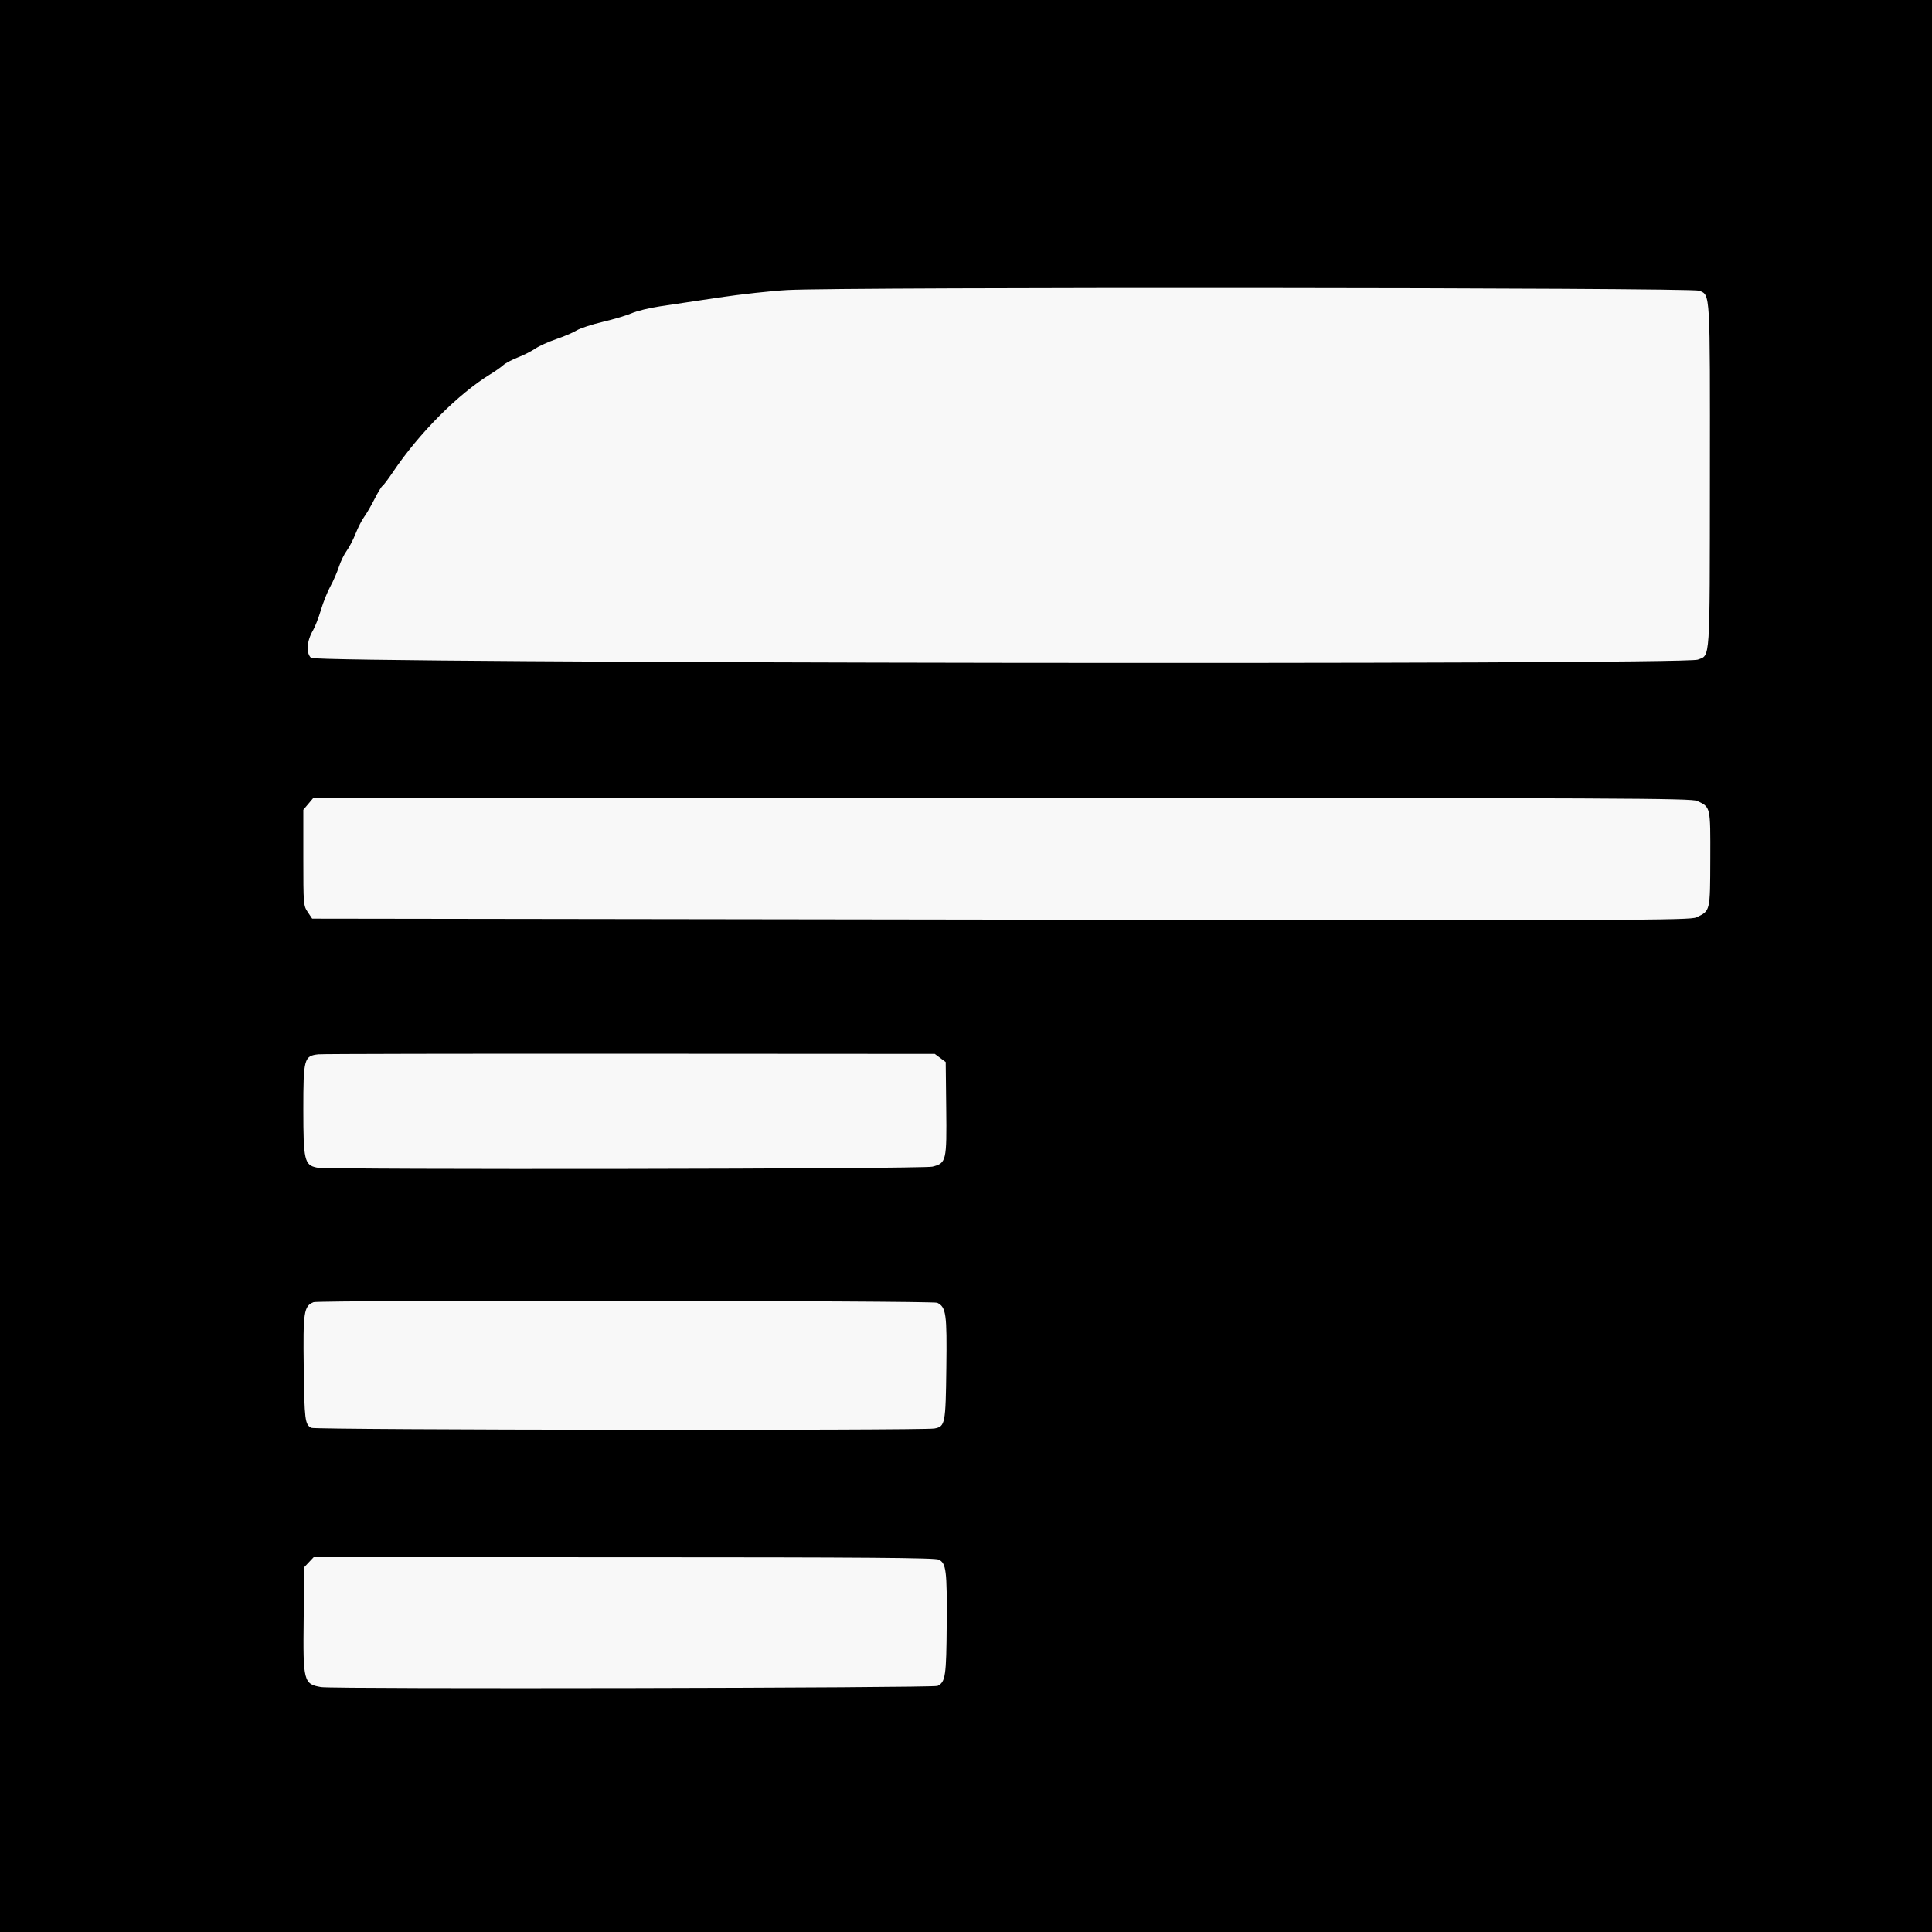
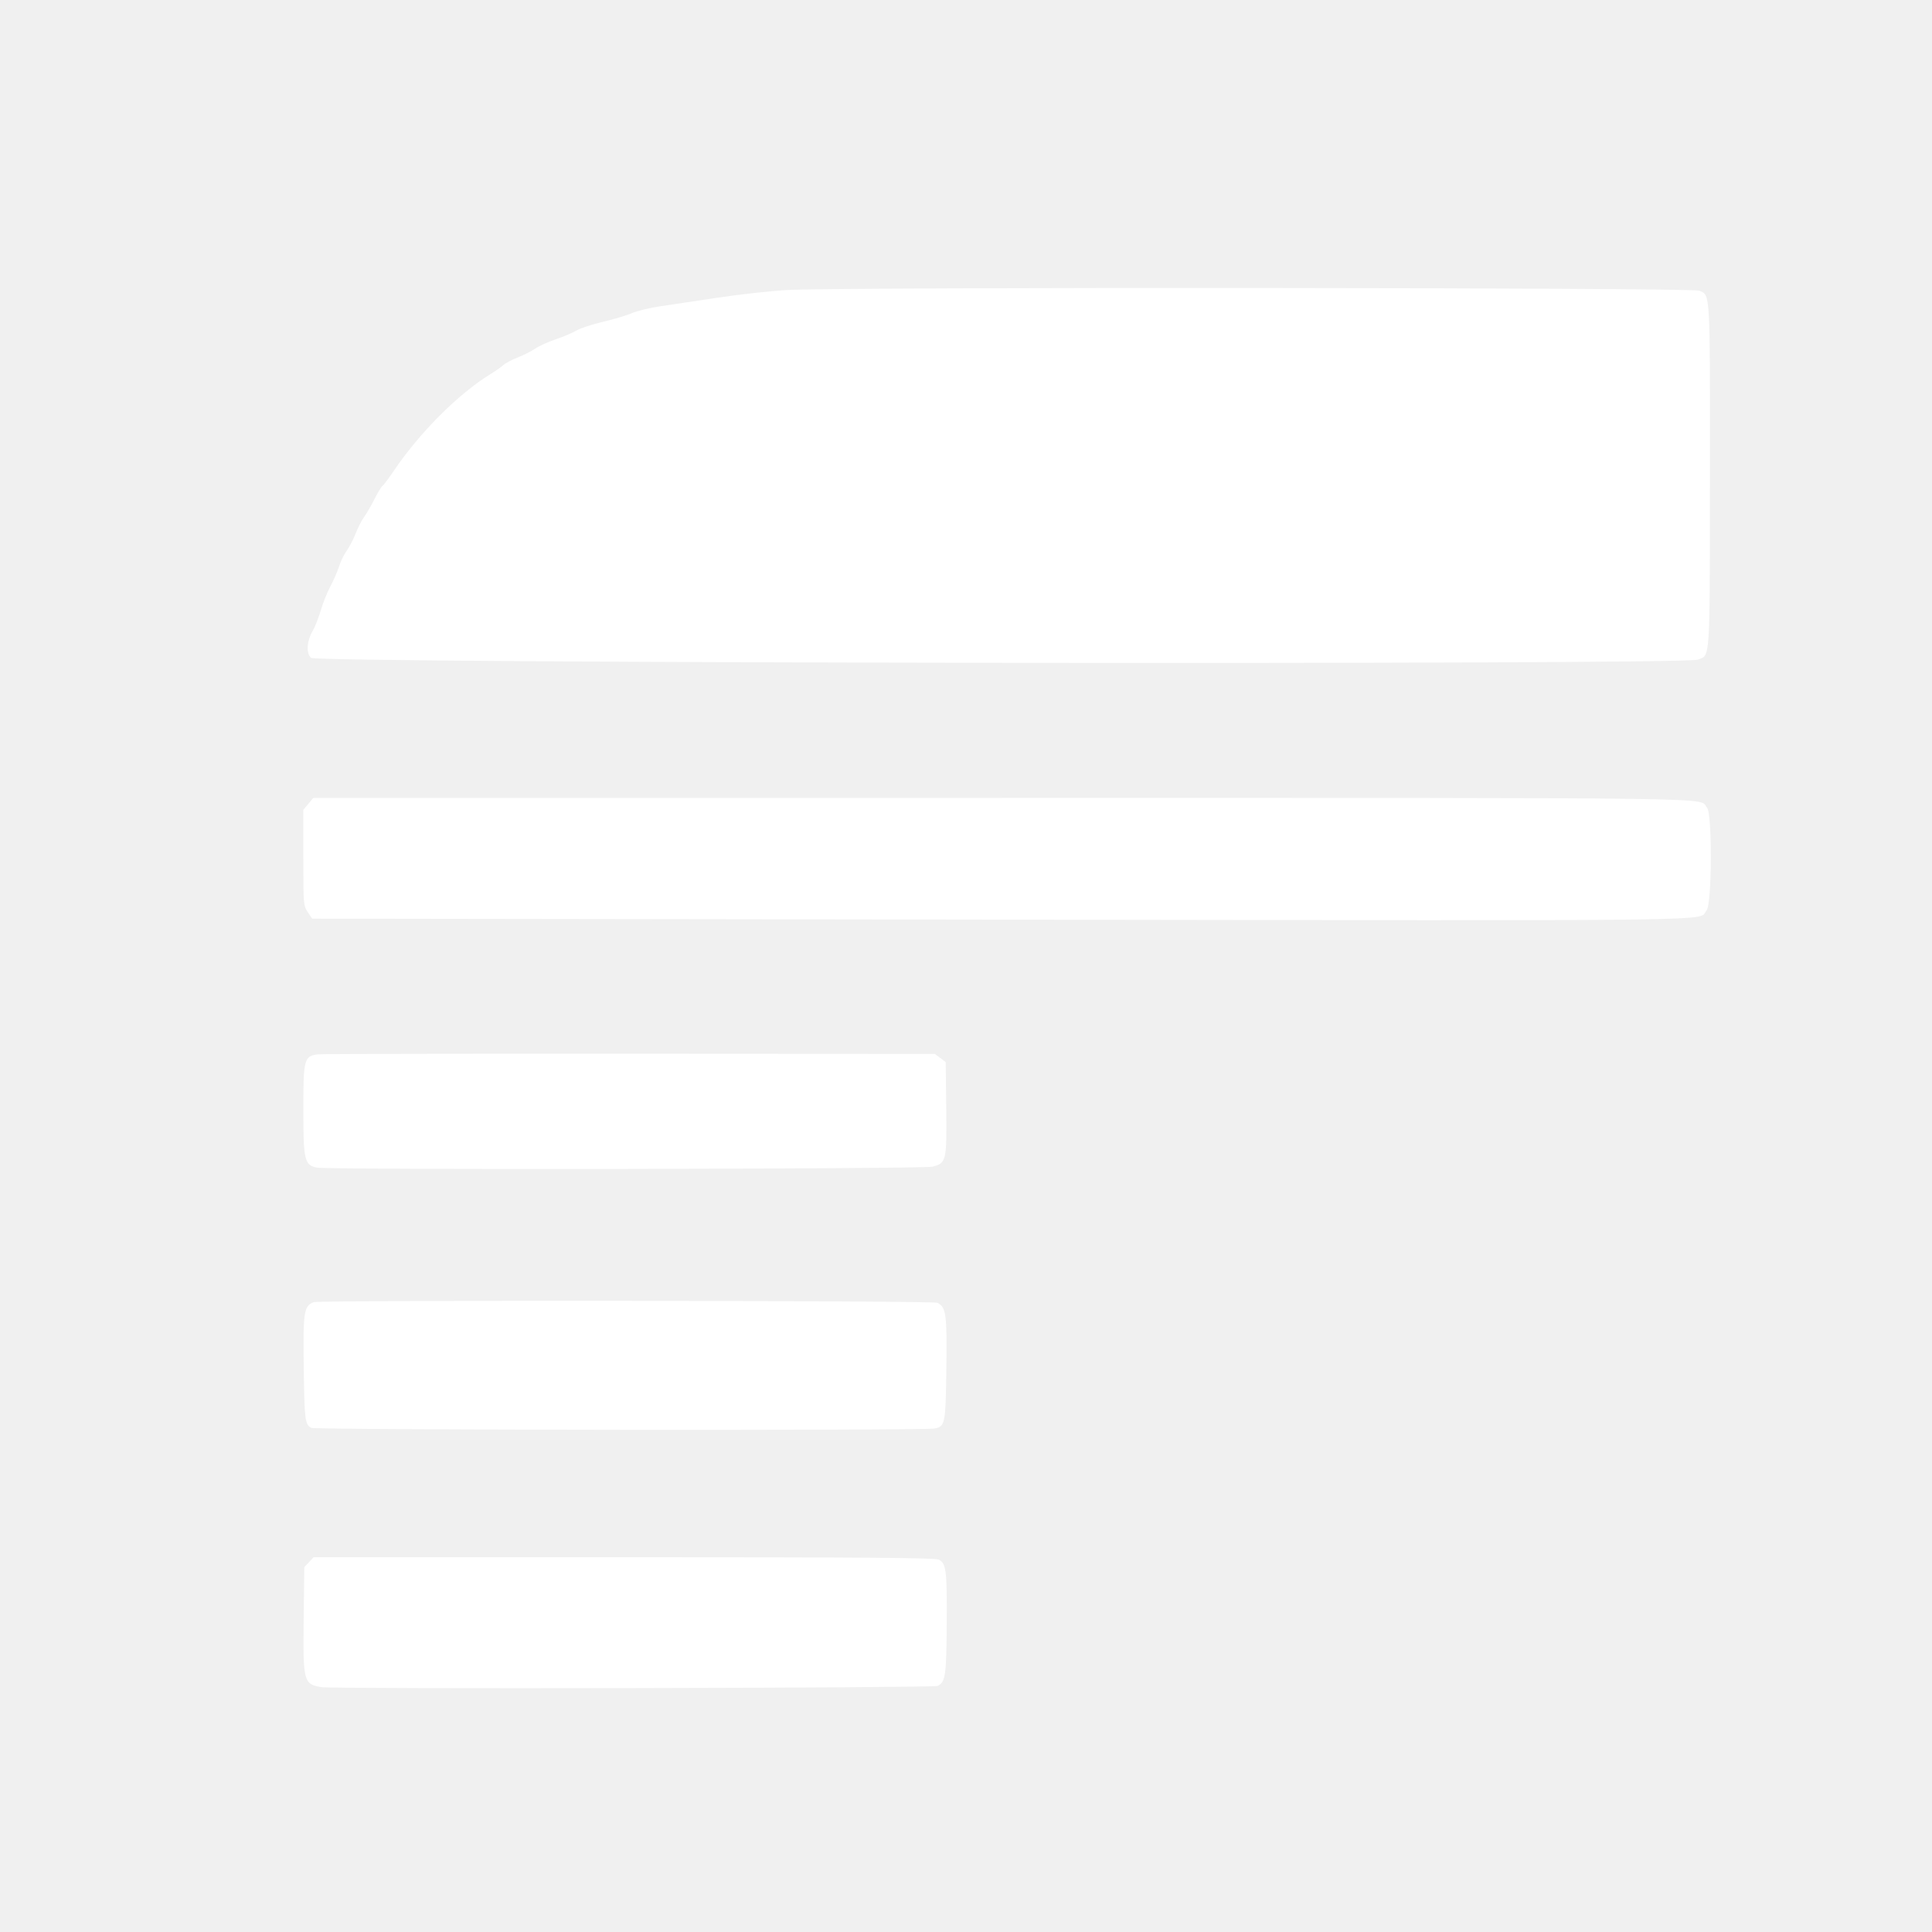
<svg xmlns="http://www.w3.org/2000/svg" version="1.1" width="400" height="400">
+   <style>path { fill: #fff; } @media (prefers-color-scheme: light) { path { fill: #000; } }</style>
  <g id="svgg">
-     <path id="path0" d="M163.026 60.044 C 159.740 60.223,153.350 60.923,148.826 61.600 C 144.302 62.278,138.819 63.098,136.643 63.422 C 134.467 63.747,131.857 64.380,130.843 64.829 C 129.829 65.278,127.126 66.088,124.836 66.629 C 122.547 67.170,120.086 67.976,119.368 68.420 C 118.650 68.863,116.750 69.673,115.145 70.219 C 113.540 70.765,111.591 71.647,110.813 72.180 C 110.036 72.713,108.410 73.534,107.200 74.005 C 105.990 74.475,104.640 75.190,104.200 75.592 C 103.760 75.995,102.564 76.837,101.542 77.462 C 94.876 81.543,86.774 89.671,81.389 97.681 C 80.397 99.155,79.405 100.473,79.184 100.610 C 78.963 100.746,78.221 101.970,77.535 103.329 C 76.849 104.688,75.891 106.340,75.406 107.000 C 74.921 107.660,74.122 109.220,73.629 110.467 C 73.137 111.714,72.304 113.317,71.778 114.029 C 71.253 114.741,70.526 116.241,70.163 117.362 C 69.800 118.483,69.008 120.300,68.402 121.400 C 67.797 122.500,66.914 124.702,66.441 126.293 C 65.968 127.884,65.226 129.788,64.793 130.523 C 63.509 132.699,63.334 135.235,64.401 136.201 C 65.649 137.330,348.533 137.698,351.505 136.575 C 354.122 135.585,353.993 137.534,354.024 98.726 C 354.055 60.036,354.118 61.143,351.815 60.181 C 350.249 59.526,174.866 59.399,163.026 60.044 M63.836 166.431 L 62.800 167.661 62.800 177.572 C 62.800 187.237,62.823 187.515,63.716 188.841 L 64.632 190.200 207.216 190.400 C 363.222 190.619,351.251 190.777,353.338 188.469 C 354.441 187.249,354.522 168.440,353.429 167.233 C 351.452 165.047,362.427 165.200,207.475 165.200 L 64.871 165.200 63.836 166.431 M65.911 218.287 C 62.959 218.604,62.800 219.192,62.801 229.754 C 62.803 240.217,63.040 241.228,65.609 241.742 C 68.039 242.228,191.082 242.041,193.039 241.548 C 195.936 240.819,196.033 240.407,195.907 229.349 L 195.800 219.886 194.671 219.043 L 193.542 218.200 130.471 218.164 C 95.782 218.144,66.730 218.199,65.911 218.287 M64.921 269.602 C 62.907 270.420,62.731 271.593,62.886 283.136 C 63.032 294.048,63.142 294.927,64.447 295.625 C 65.282 296.072,191.101 296.205,193.463 295.762 C 195.693 295.343,195.787 294.869,195.933 283.200 C 196.075 271.964,195.889 270.640,194.050 269.723 C 193.148 269.274,66.022 269.154,64.921 269.602 M63.970 323.432 L 63.000 324.463 62.872 335.332 C 62.722 348.138,62.865 348.691,66.499 349.300 C 69.064 349.730,193.219 349.488,194.115 349.052 C 195.756 348.251,195.937 347.023,196.009 336.178 C 196.083 325.133,195.904 323.685,194.372 322.906 C 193.613 322.520,179.344 322.411,129.170 322.406 L 64.939 322.400 63.970 323.432 " stroke="none" fill="#f8f8f8" fill-rule="evenodd" />
-     <path id="path1" d="M0.000 200.000 L 0.000 400.000 200.000 400.000 L 400.000 400.000 400.000 200.000 L 400.000 0.000 200.000 0.000 L 0.000 0.000 0.000 200.000 M351.815 60.181 C 354.118 61.143,354.055 60.036,354.024 98.726 C 353.993 137.534,354.122 135.585,351.505 136.575 C 348.533 137.698,65.649 137.330,64.401 136.201 C 63.334 135.235,63.509 132.699,64.793 130.523 C 65.226 129.788,65.968 127.884,66.441 126.293 C 66.914 124.702,67.797 122.500,68.402 121.400 C 69.008 120.300,69.800 118.483,70.163 117.362 C 70.526 116.241,71.253 114.741,71.778 114.029 C 72.304 113.317,73.137 111.714,73.629 110.467 C 74.122 109.220,74.921 107.660,75.406 107.000 C 75.891 106.340,76.849 104.688,77.535 103.329 C 78.221 101.970,78.963 100.746,79.184 100.610 C 79.405 100.473,80.397 99.155,81.389 97.681 C 86.774 89.671,94.876 81.543,101.542 77.462 C 102.564 76.837,103.760 75.995,104.200 75.592 C 104.640 75.190,105.990 74.475,107.200 74.005 C 108.410 73.534,110.036 72.713,110.813 72.180 C 111.591 71.647,113.540 70.765,115.145 70.219 C 116.750 69.673,118.650 68.863,119.368 68.420 C 120.086 67.976,122.547 67.170,124.836 66.629 C 127.126 66.088,129.829 65.278,130.843 64.829 C 131.857 64.380,134.467 63.747,136.643 63.422 C 138.819 63.098,144.302 62.278,148.826 61.600 C 153.350 60.923,159.740 60.223,163.026 60.044 C 174.866 59.399,350.249 59.526,351.815 60.181 M351.403 165.828 C 354.181 167.146,354.135 166.942,354.104 177.831 C 354.073 188.771,354.120 188.571,351.200 189.943 C 349.907 190.550,338.915 190.585,207.216 190.400 L 64.632 190.200 63.716 188.841 C 62.823 187.515,62.800 187.237,62.800 177.572 L 62.800 167.661 63.836 166.431 L 64.871 165.200 207.475 165.200 C 336.262 165.200,350.207 165.261,351.403 165.828 M194.671 219.043 L 195.800 219.886 195.907 229.349 C 196.033 240.407,195.936 240.819,193.039 241.548 C 191.082 242.041,68.039 242.228,65.609 241.742 C 63.040 241.228,62.803 240.217,62.801 229.754 C 62.800 219.192,62.959 218.604,65.911 218.287 C 66.730 218.199,95.782 218.144,130.471 218.164 L 193.542 218.200 194.671 219.043 M194.050 269.723 C 195.889 270.640,196.075 271.964,195.933 283.200 C 195.787 294.869,195.693 295.343,193.463 295.762 C 191.101 296.205,65.282 296.072,64.447 295.625 C 63.142 294.927,63.032 294.048,62.886 283.136 C 62.731 271.593,62.907 270.420,64.921 269.602 C 66.022 269.154,193.148 269.274,194.050 269.723 M194.372 322.906 C 195.904 323.685,196.083 325.133,196.009 336.178 C 195.937 347.023,195.756 348.251,194.115 349.052 C 193.219 349.488,69.064 349.730,66.499 349.300 C 62.865 348.691,62.722 348.138,62.872 335.332 L 63.000 324.463 63.970 323.432 L 64.939 322.400 129.170 322.406 C 179.344 322.411,193.613 322.520,194.372 322.906 " stroke="none" fill="#000000" fill-rule="evenodd" />
+     <path id="path0" d="M163.026 60.044 C 159.740 60.223,153.350 60.923,148.826 61.600 C 144.302 62.278,138.819 63.098,136.643 63.422 C 134.467 63.747,131.857 64.380,130.843 64.829 C 129.829 65.278,127.126 66.088,124.836 66.629 C 122.547 67.170,120.086 67.976,119.368 68.420 C 118.650 68.863,116.750 69.673,115.145 70.219 C 113.540 70.765,111.591 71.647,110.813 72.180 C 110.036 72.713,108.410 73.534,107.200 74.005 C 105.990 74.475,104.640 75.190,104.200 75.592 C 103.760 75.995,102.564 76.837,101.542 77.462 C 94.876 81.543,86.774 89.671,81.389 97.681 C 80.397 99.155,79.405 100.473,79.184 100.610 C 78.963 100.746,78.221 101.970,77.535 103.329 C 76.849 104.688,75.891 106.340,75.406 107.000 C 74.921 107.660,74.122 109.220,73.629 110.467 C 73.137 111.714,72.304 113.317,71.778 114.029 C 71.253 114.741,70.526 116.241,70.163 117.362 C 69.800 118.483,69.008 120.300,68.402 121.400 C 67.797 122.500,66.914 124.702,66.441 126.293 C 65.968 127.884,65.226 129.788,64.793 130.523 C 63.509 132.699,63.334 135.235,64.401 136.201 C 65.649 137.330,348.533 137.698,351.505 136.575 C 354.122 135.585,353.993 137.534,354.024 98.726 C 354.055 60.036,354.118 61.143,351.815 60.181 C 350.249 59.526,174.866 59.399,163.026 60.044 M63.836 166.431 L 62.800 167.661 62.800 177.572 C 62.800 187.237,62.823 187.515,63.716 188.841 L 64.632 190.200 207.216 190.400 C 363.222 190.619,351.251 190.777,353.338 188.469 C 354.441 187.249,354.522 168.440,353.429 167.233 C 351.452 165.047,362.427 165.200,207.475 165.200 L 64.871 165.200 63.836 166.431 M65.911 218.287 C 62.959 218.604,62.800 219.192,62.801 229.754 C 62.803 240.217,63.040 241.228,65.609 241.742 C 68.039 242.228,191.082 242.041,193.039 241.548 C 195.936 240.819,196.033 240.407,195.907 229.349 L 195.800 219.886 194.671 219.043 L 193.542 218.200 130.471 218.164 C 95.782 218.144,66.730 218.199,65.911 218.287 M64.921 269.602 C 62.907 270.420,62.731 271.593,62.886 283.136 C 63.032 294.048,63.142 294.927,64.447 295.625 C 65.282 296.072,191.101 296.205,193.463 295.762 C 195.693 295.343,195.787 294.869,195.933 283.200 C 196.075 271.964,195.889 270.640,194.050 269.723 C 193.148 269.274,66.022 269.154,64.921 269.602 M63.970 323.432 L 63.000 324.463 62.872 335.332 C 62.722 348.138,62.865 348.691,66.499 349.300 C 69.064 349.730,193.219 349.488,194.115 349.052 C 195.756 348.251,195.937 347.023,196.009 336.178 C 196.083 325.133,195.904 323.685,194.372 322.906 C 193.613 322.520,179.344 322.411,129.170 322.406 L 64.939 322.400 63.970 323.432 " stroke="none" fill-rule="evenodd" />
  </g>
</svg>
